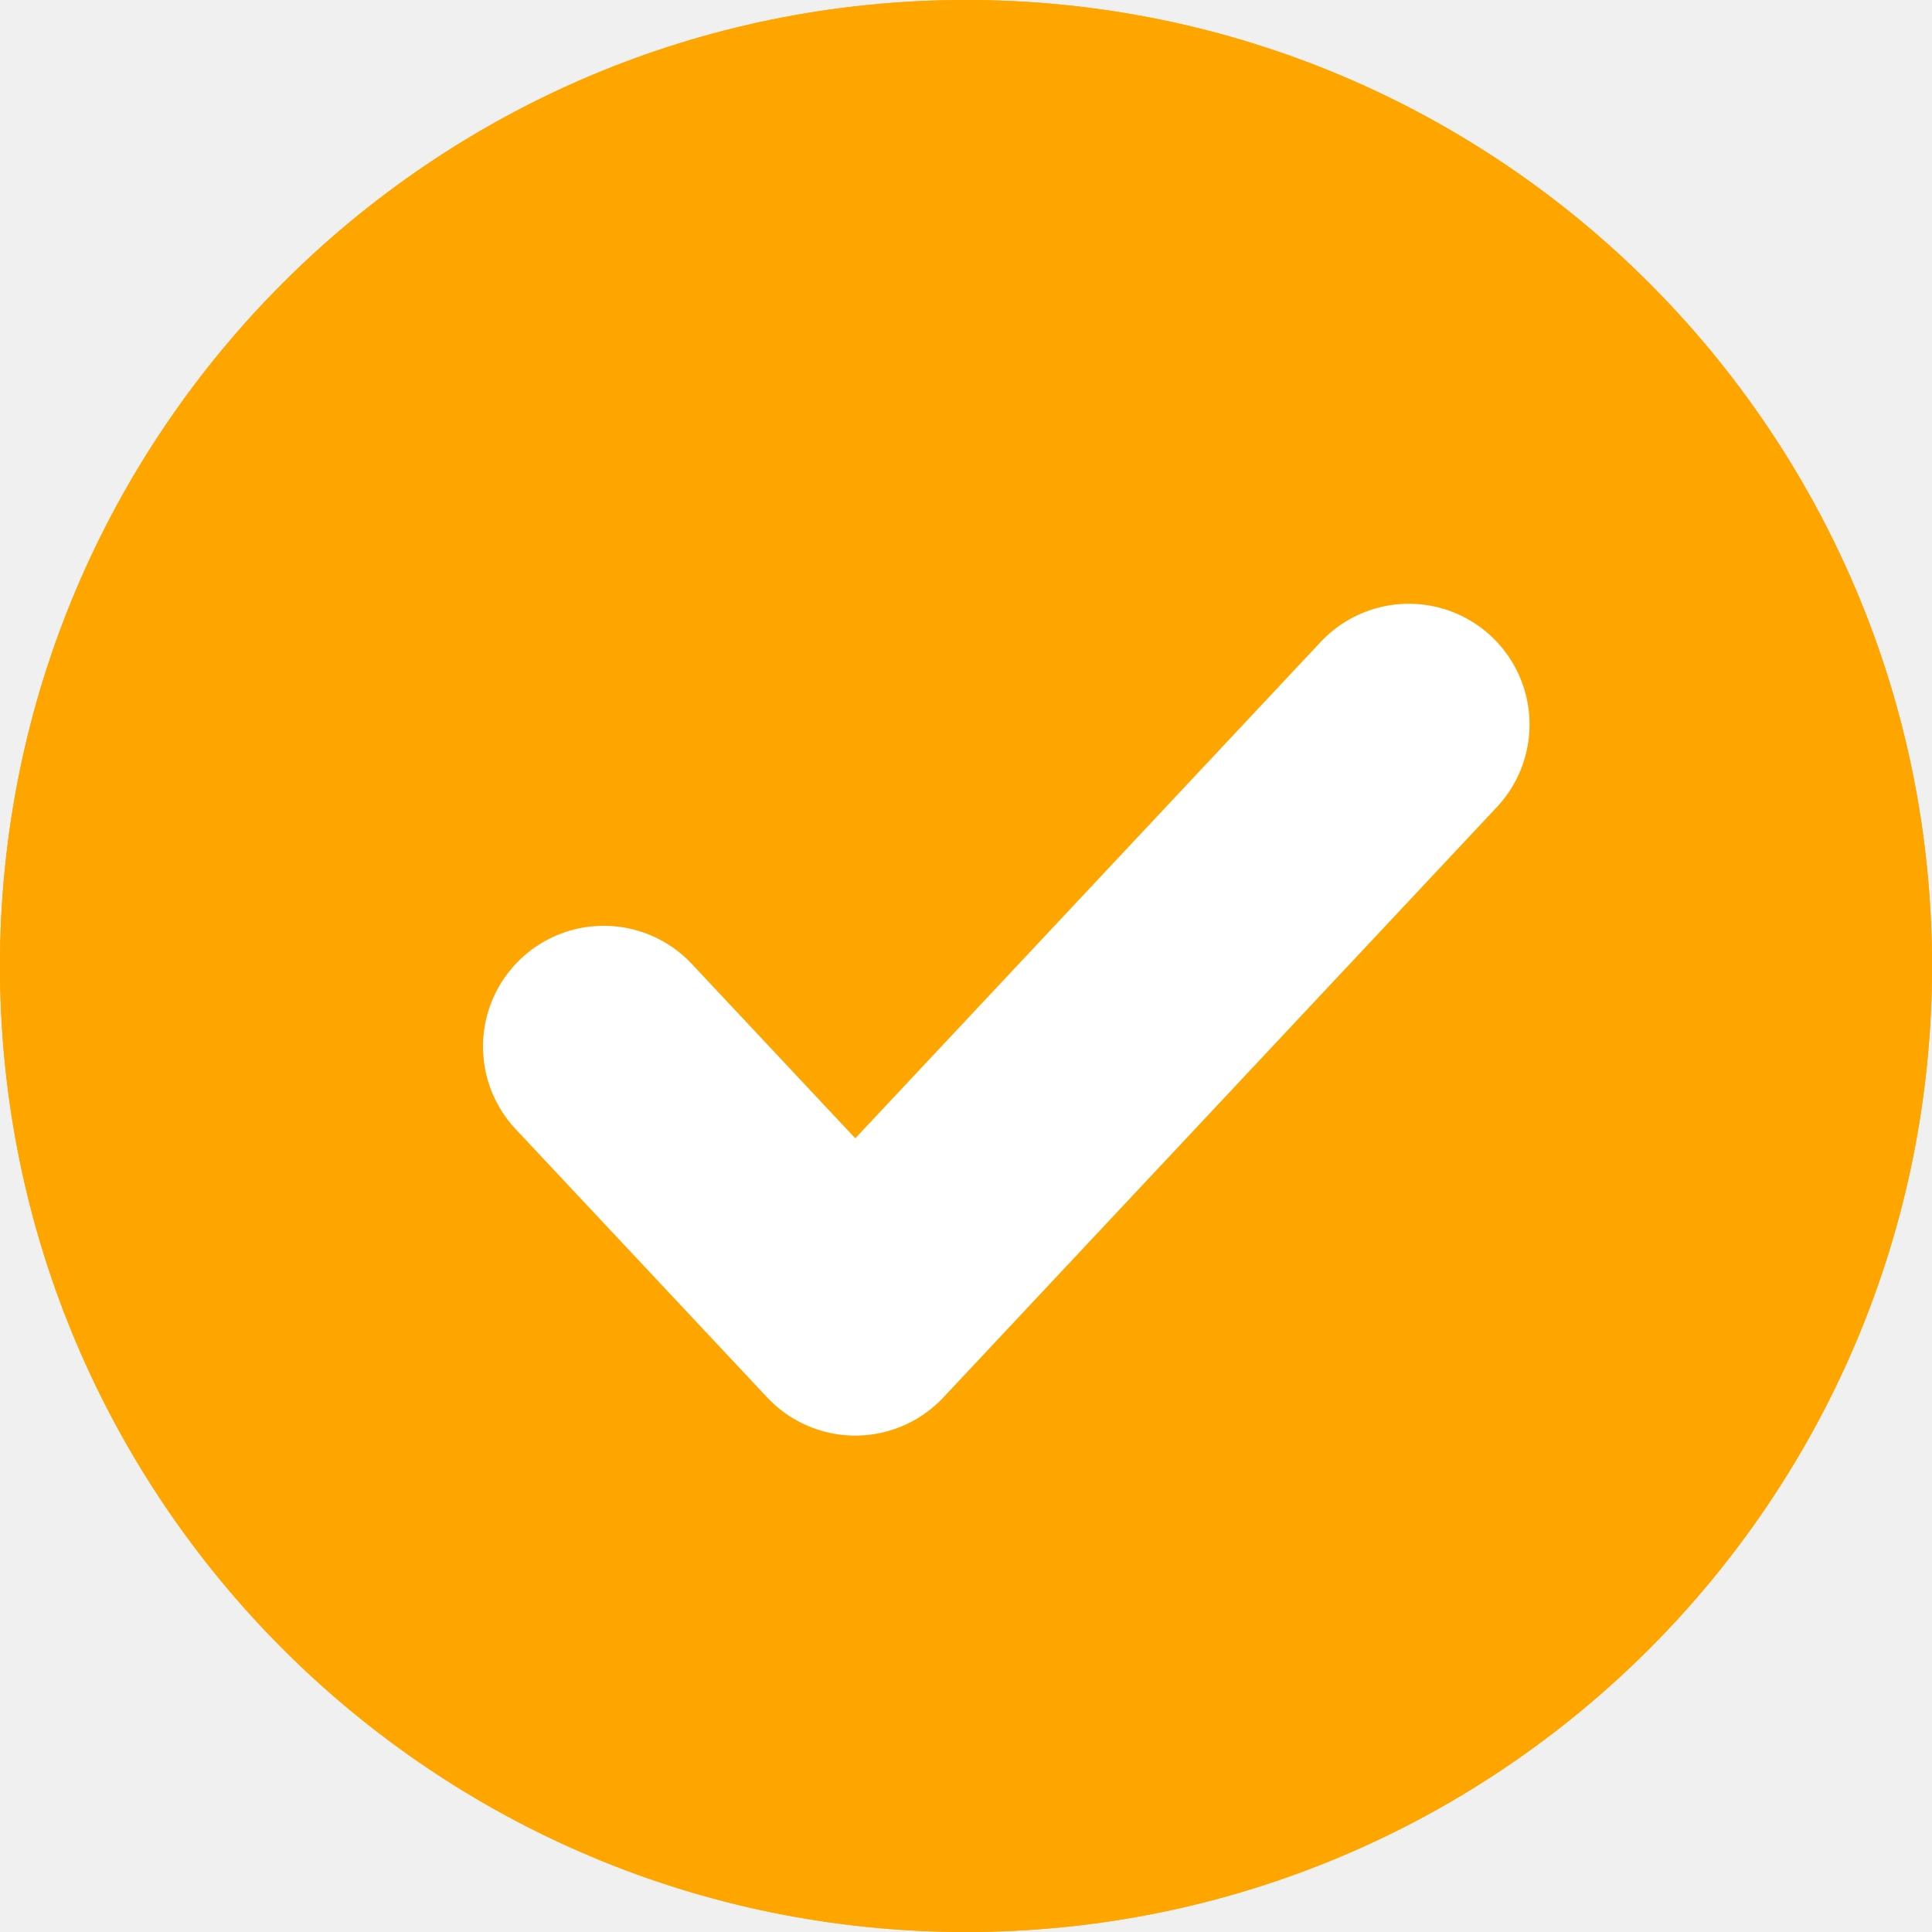
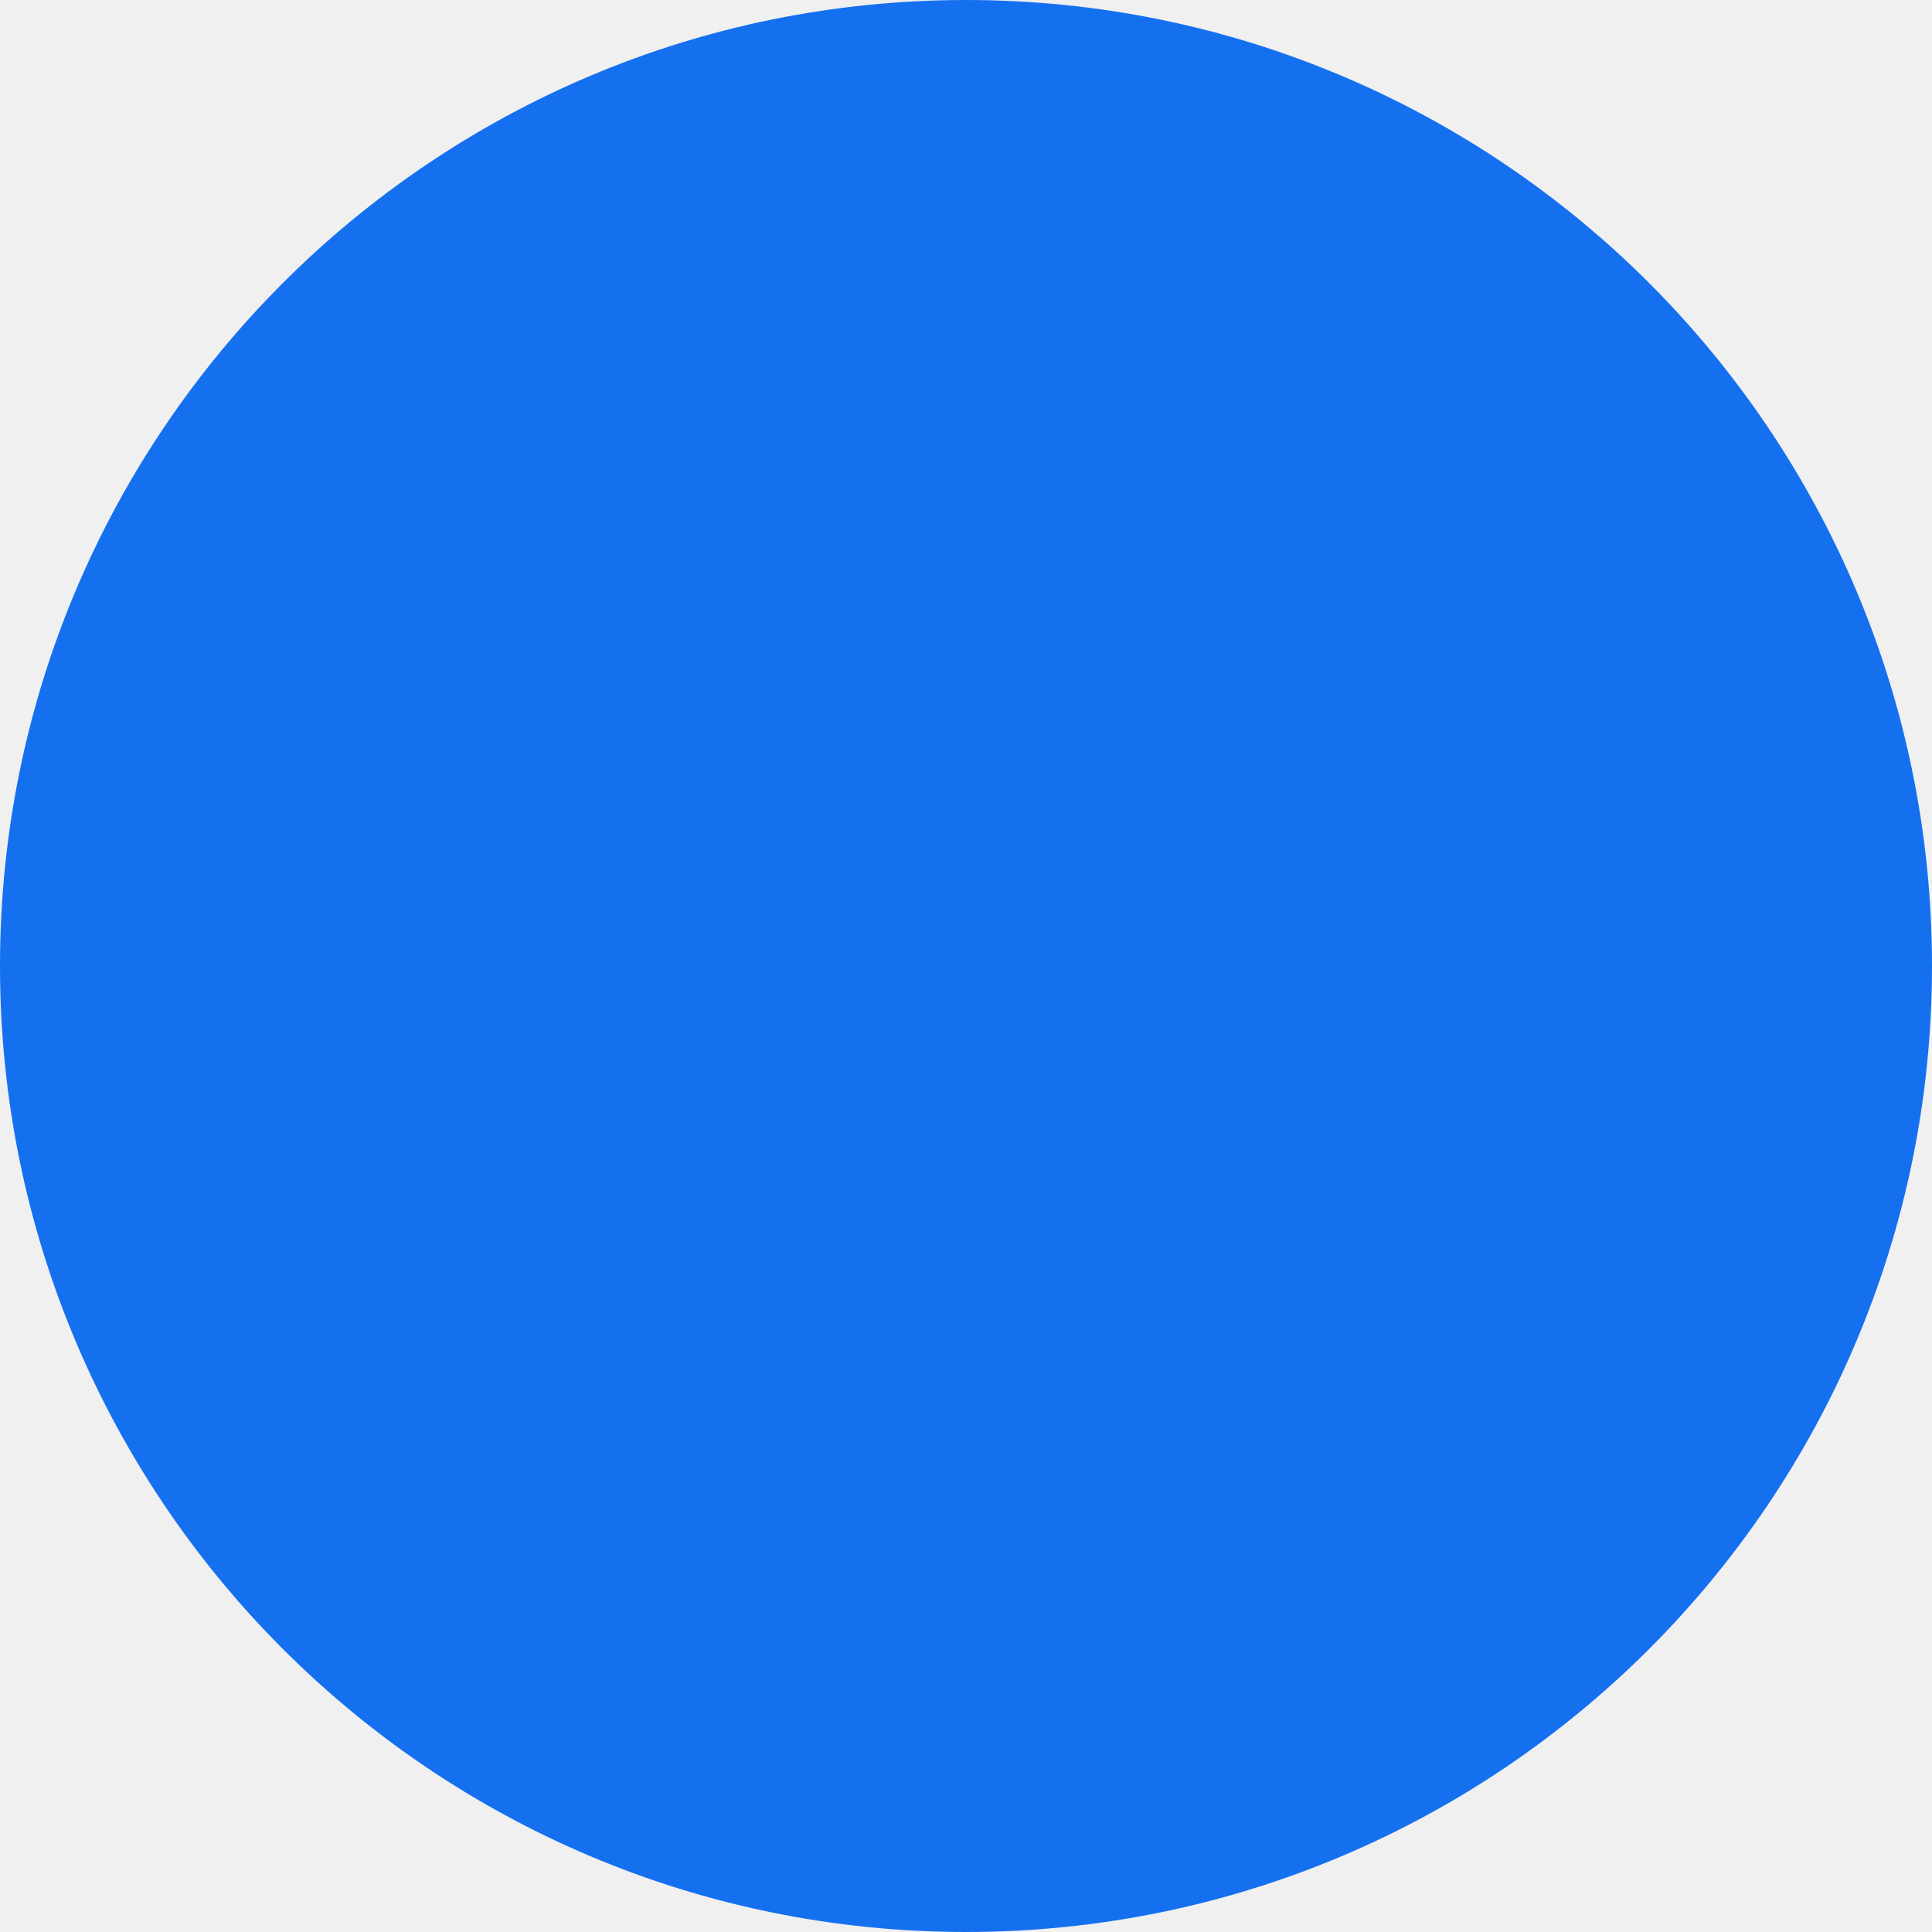
<svg xmlns="http://www.w3.org/2000/svg" width="16" height="16" viewBox="0 0 16 16" fill="none">
-   <g clip-path="url(#clip0_481_1061)">
-     <rect width="16" height="16" rx="8" fill="#FFA500" />
-     <path d="M11.667 6L7.083 10.889L5 8.667" stroke="white" stroke-width="2" stroke-linecap="round" stroke-linejoin="round" />
-     <rect x="0.75" y="0.75" width="14.5" height="14.5" rx="7.25" stroke="#FFA500" stroke-width="1.5" />
+   <g clip-path="url(#clip0_481_1070)">
+     <rect width="16" height="16" rx="8" fill="#EFF4FF" />
+     <rect x="0.75" y="0.75" width="14.5" height="14.5" rx="7.25" fill="#1570EF" />
+     <rect x="0.75" y="0.75" width="14.5" height="14.5" rx="7.25" stroke="#1570EF" stroke-width="1.5" />
  </g>
  <defs>
-     <clipPath id="clip0_481_1061">
+     <clipPath id="clip0_481_1070">
      <rect width="16" height="16" rx="8" fill="white" />
    </clipPath>
  </defs>
</svg>
